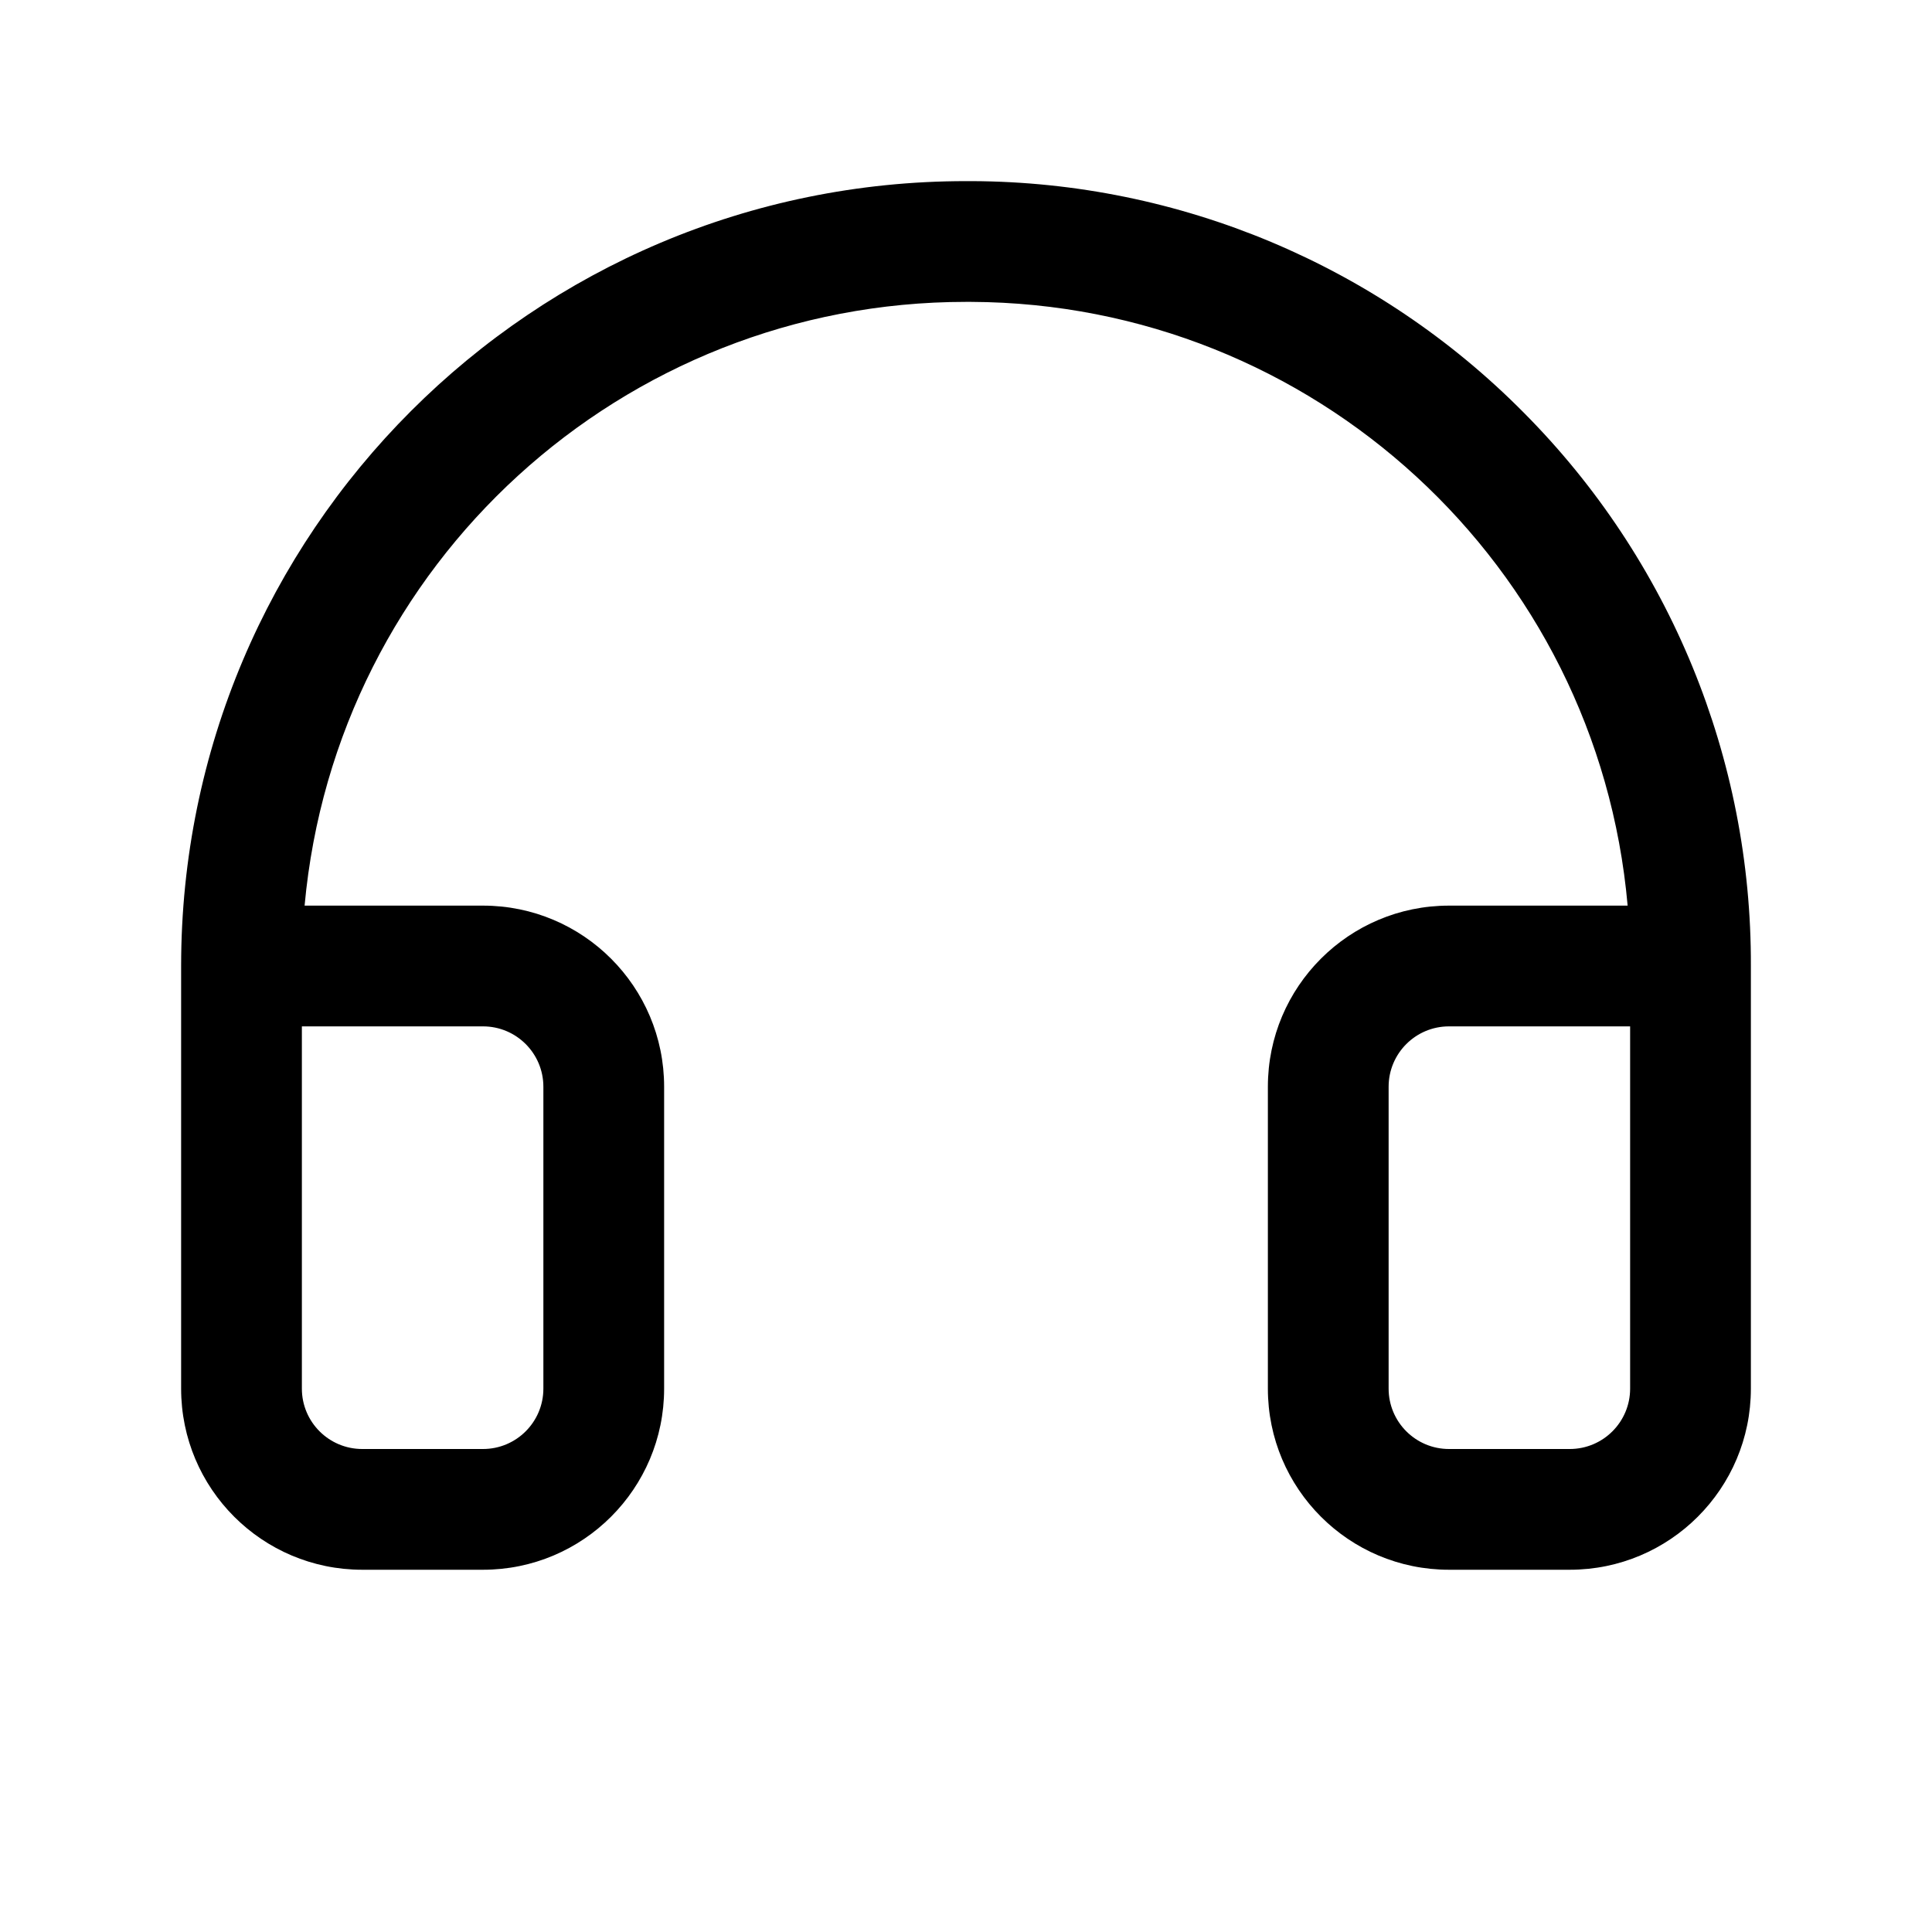
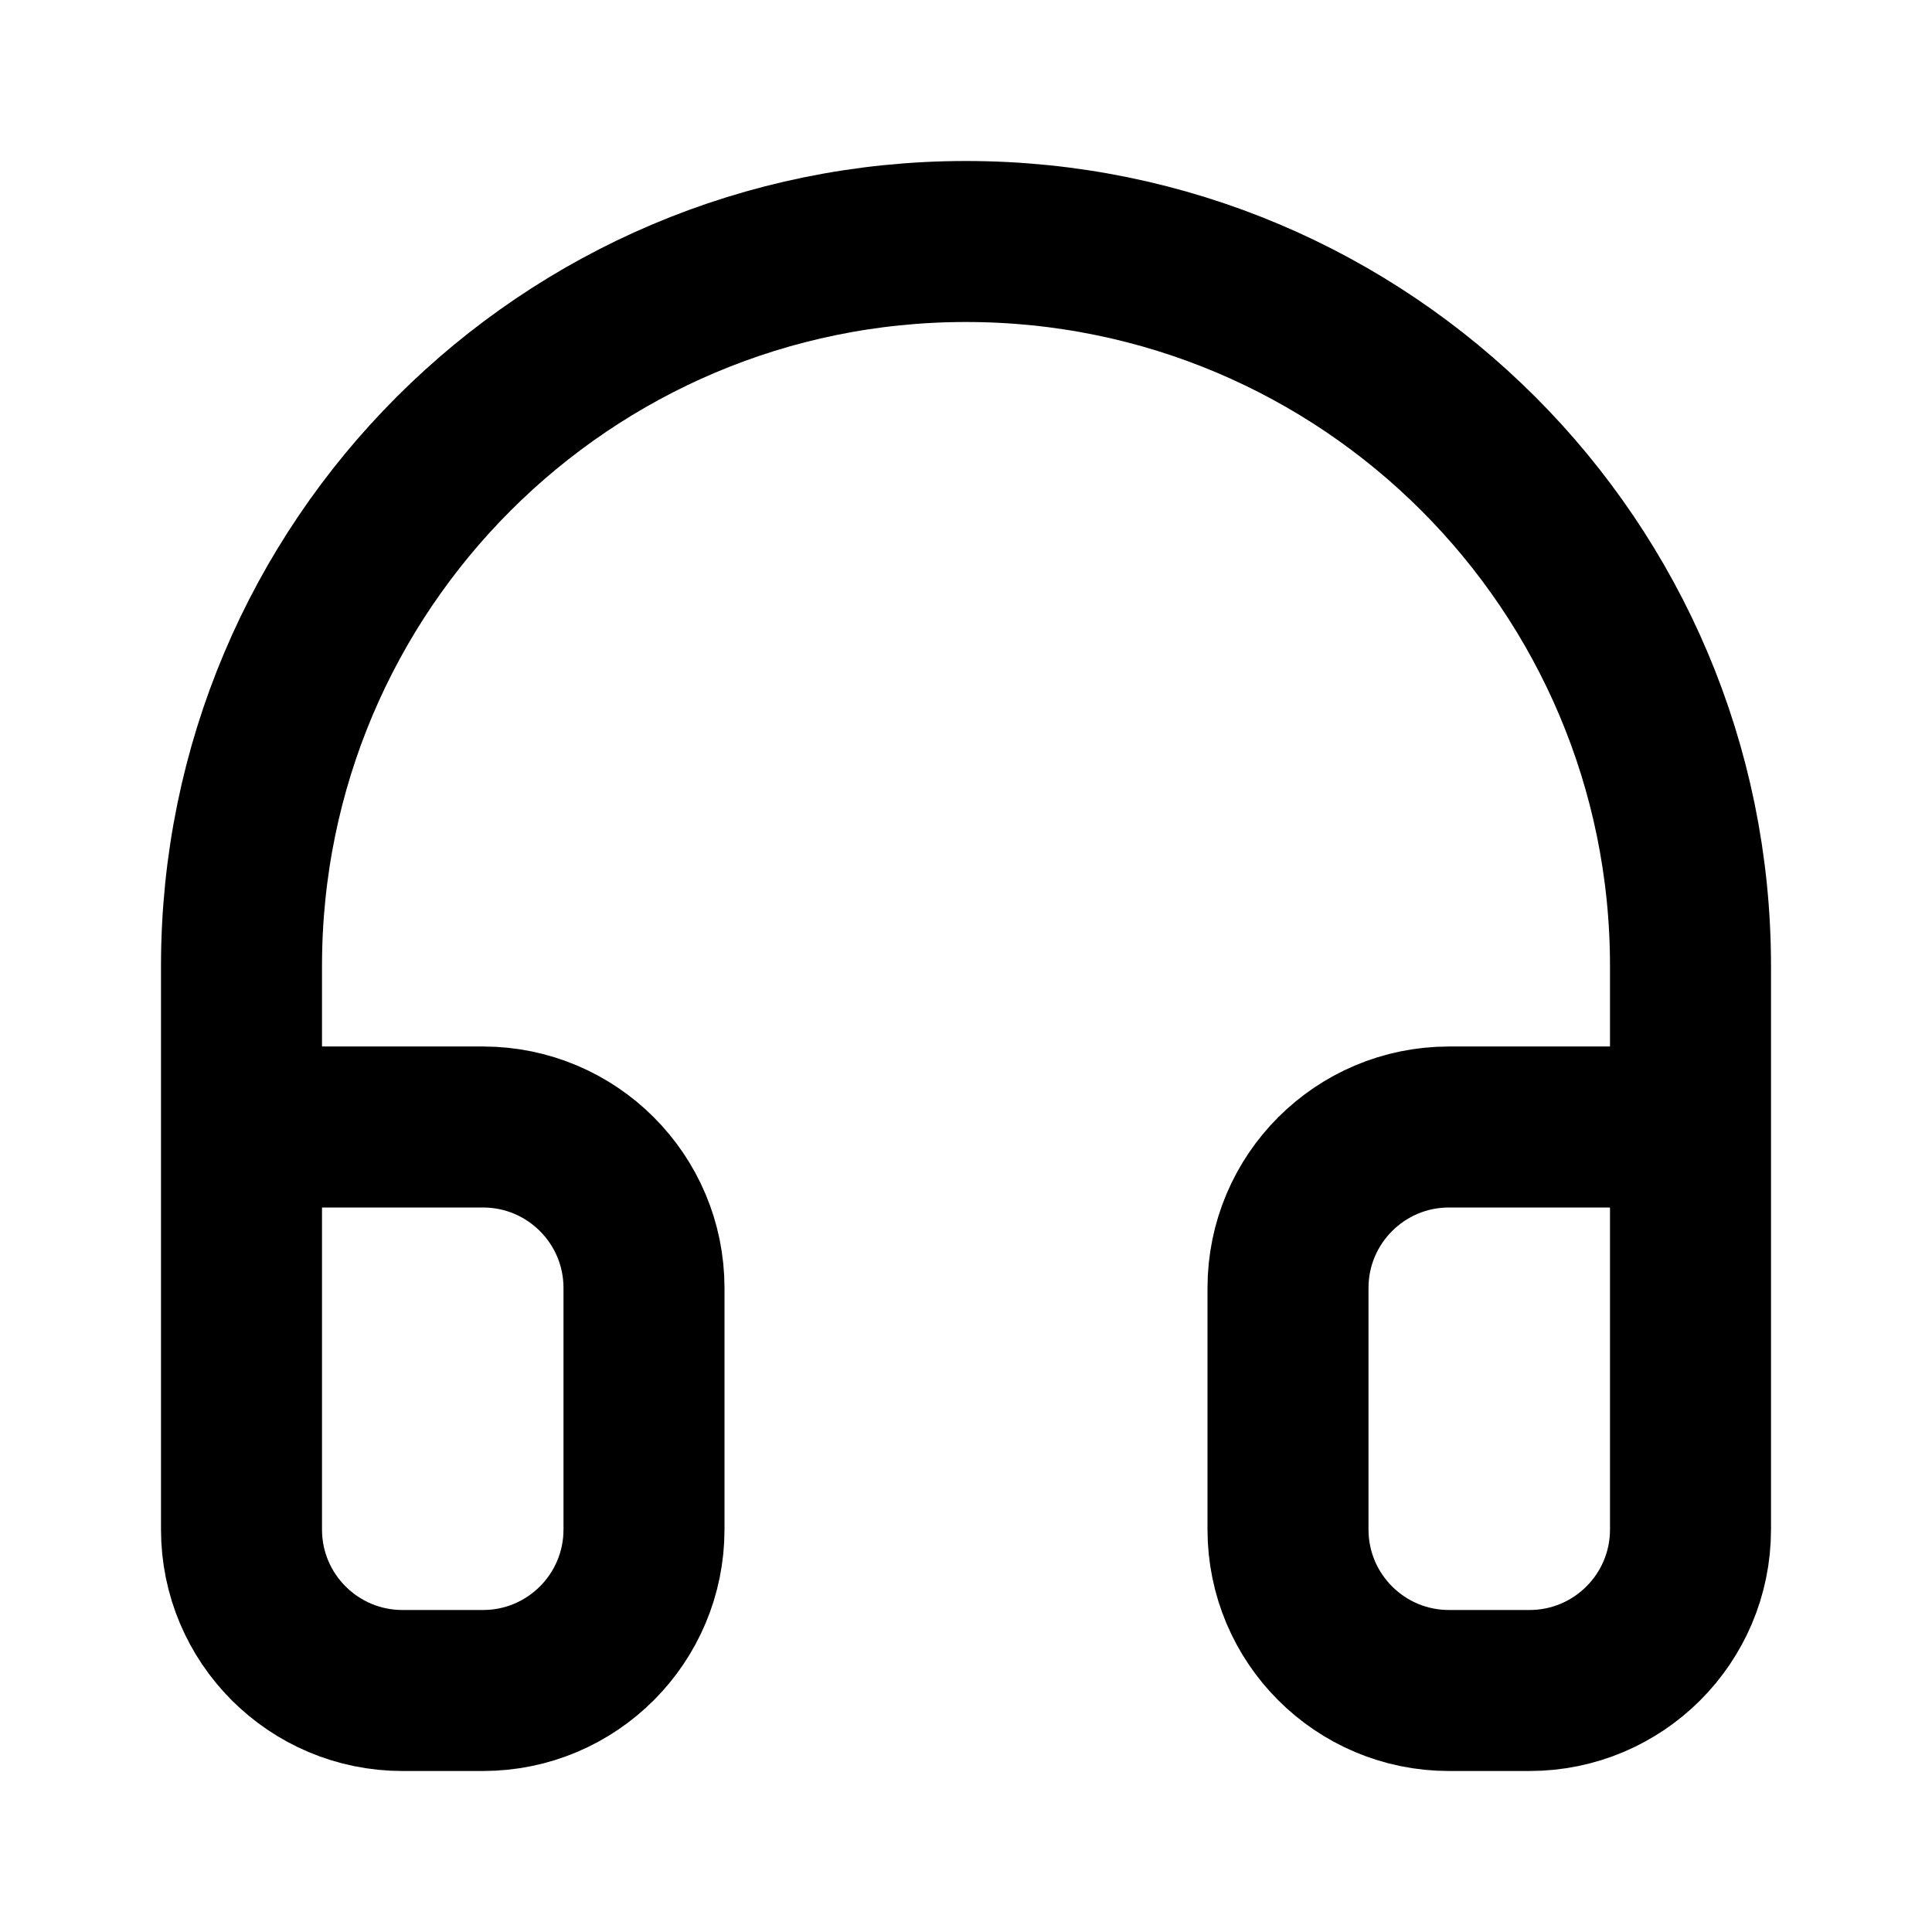
- <svg xmlns="http://www.w3.org/2000/svg" data-delluna-id="dl_0db5ffdf11e840efa470" viewBox="0 0 256 256" fill="currentColor">
-   <path d="M201.89,54.66A103.43,103.43,0,0,0,128.79,24H128A104,104,0,0,0,24,128v56a24,24,0,0,0,24,24H64a24,24,0,0,0,24-24V144a24,24,0,0,0-24-24H40.36A88,88,0,0,1,128,40h.67a87.71,87.71,0,0,1,87,80H192a24,24,0,0,0-24,24v40a24,24,0,0,0,24,24h16a24,24,0,0,0,24-24V128A103.41,103.41,0,0,0,201.89,54.66ZM64,136a8,8,0,0,1,8,8v40a8,8,0,0,1-8,8H48a8,8,0,0,1-8-8V136Zm152,48a8,8,0,0,1-8,8H192a8,8,0,0,1-8-8V144a8,8,0,0,1,8-8h24Z" />
+ <svg xmlns="http://www.w3.org/2000/svg" data-delluna-id="dl_30782f176d514024a4b9" width="24" height="24" viewBox="0 0 24 24" fill="none" stroke="currentColor" stroke-width="2" stroke-linecap="round" stroke-linejoin="round">
+   <path d="M3 14h3a2 2 0 0 1 2 2v3a2 2 0 0 1-2 2H5a2 2 0 0 1-2-2v-7a9 9 0 0 1 18 0v7a2 2 0 0 1-2 2h-1a2 2 0 0 1-2-2v-3a2 2 0 0 1 2-2h3" />
</svg>
